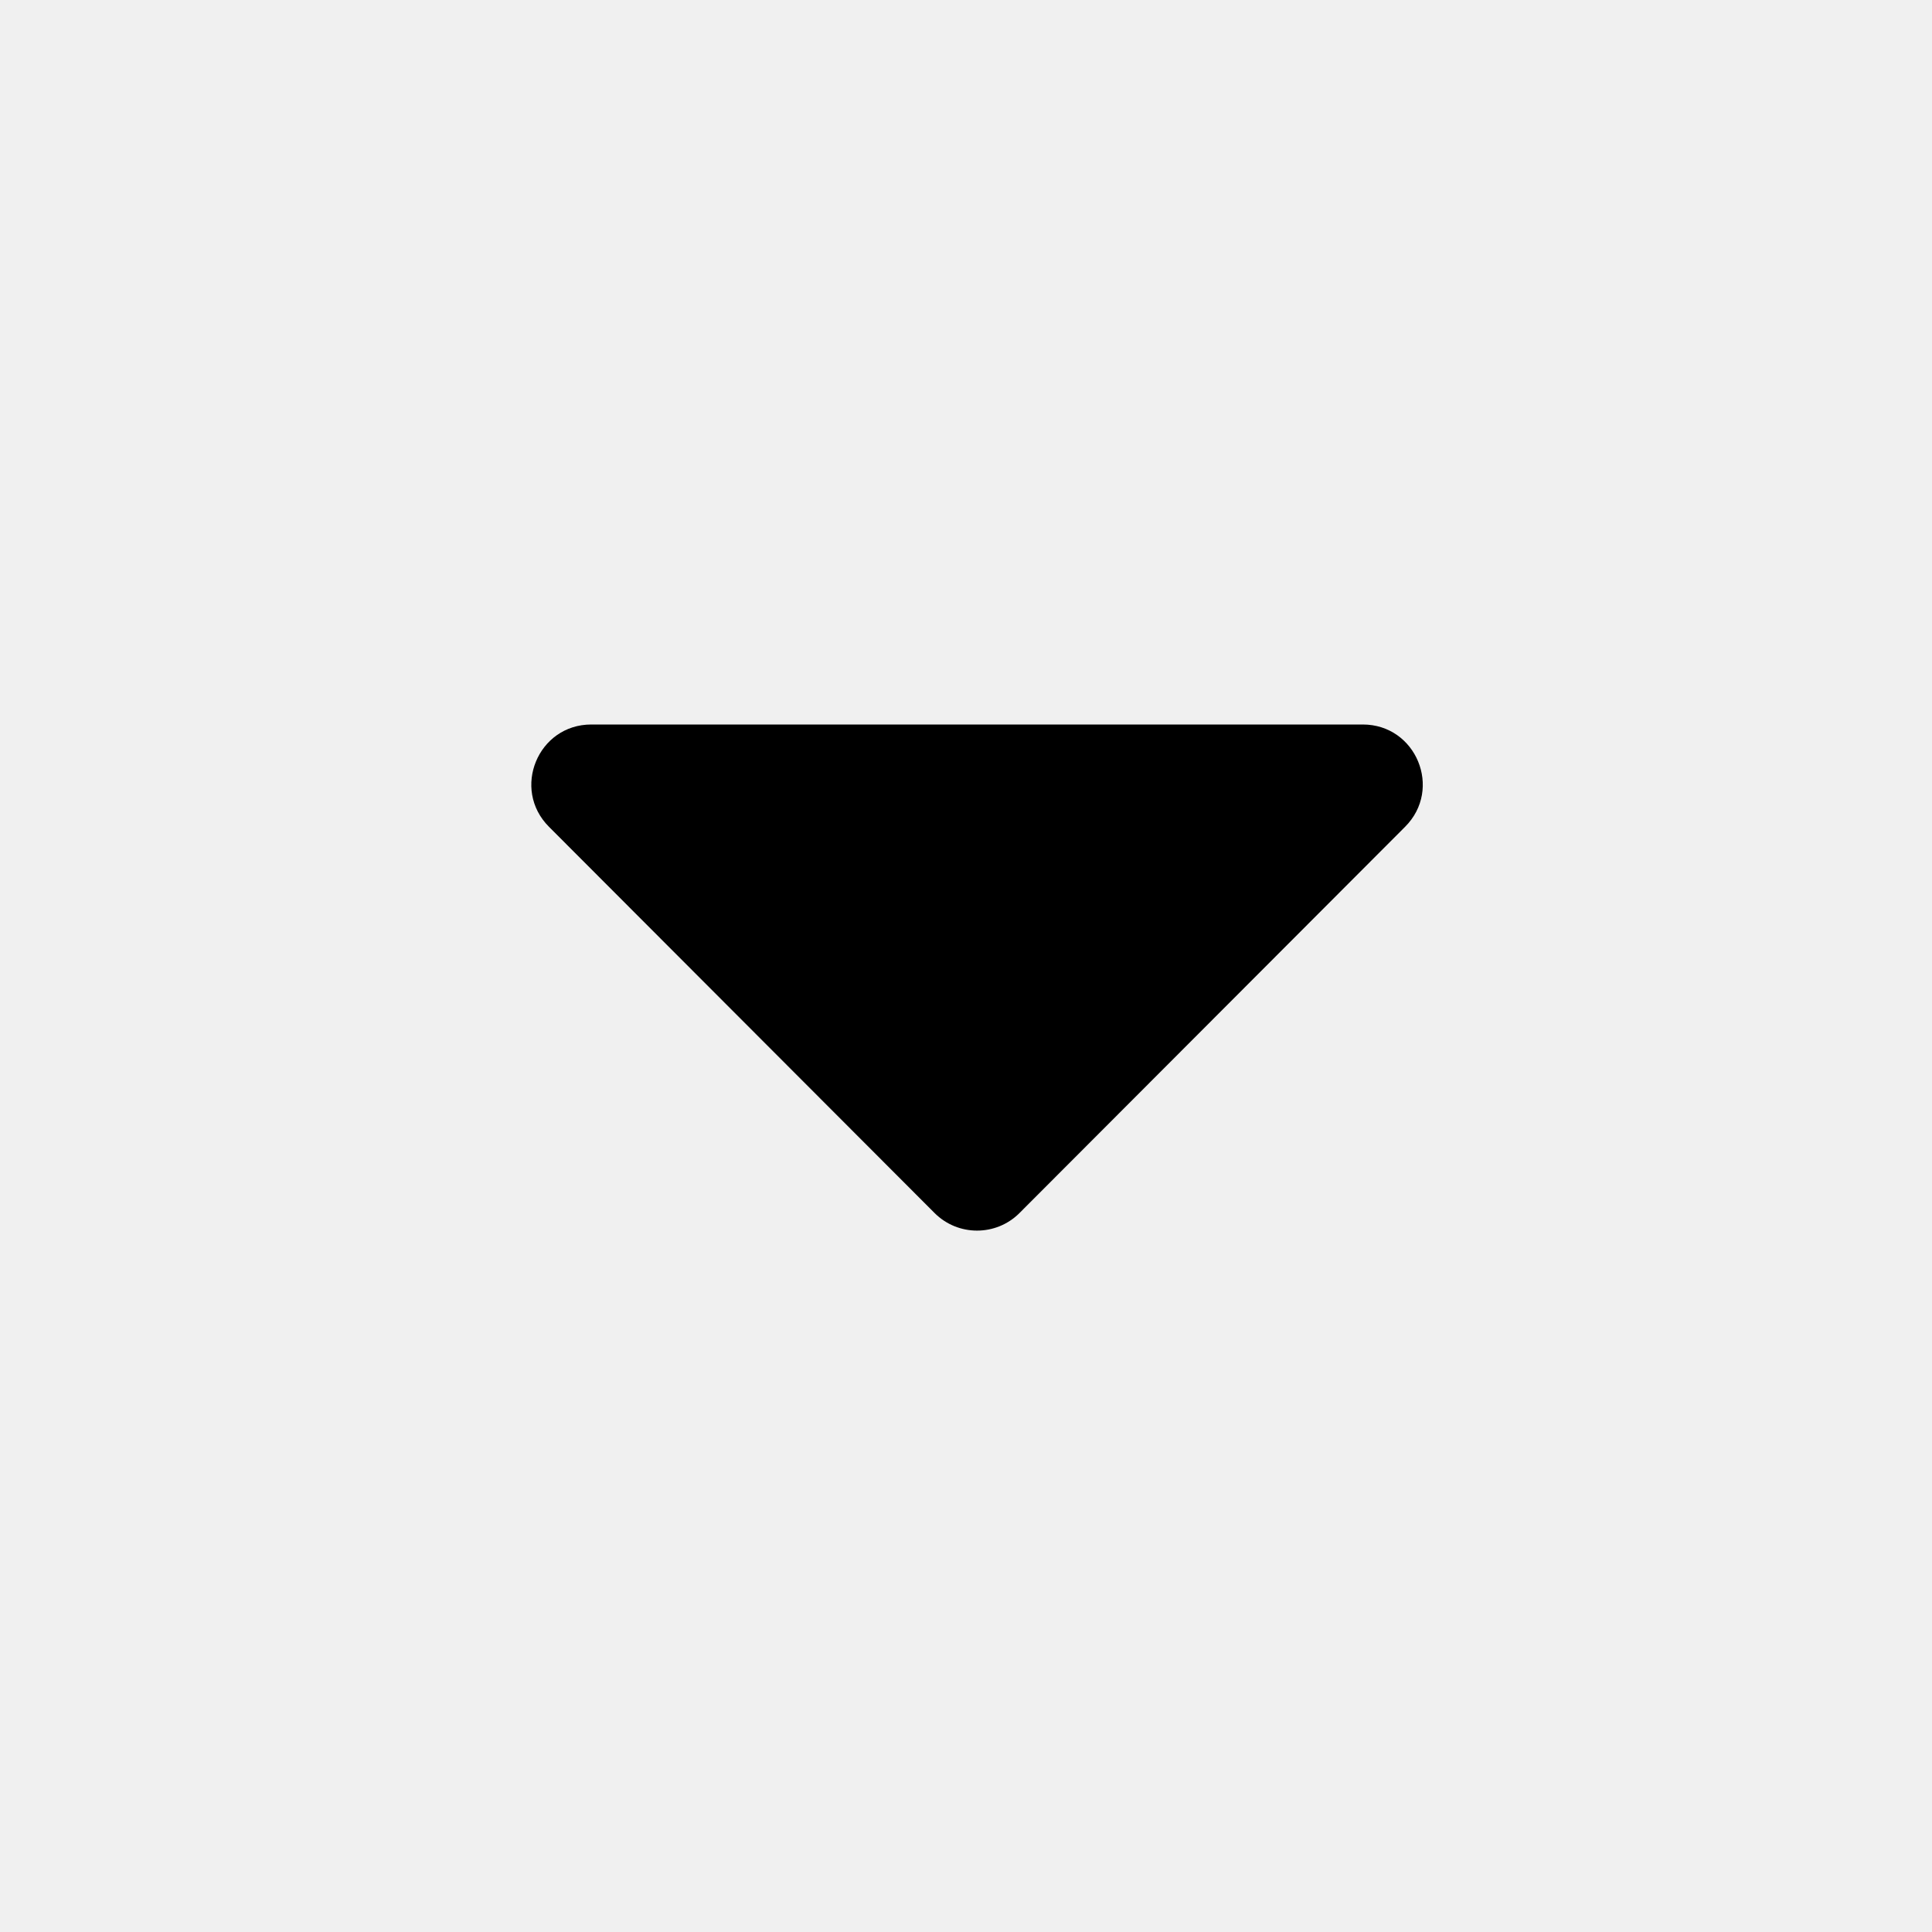
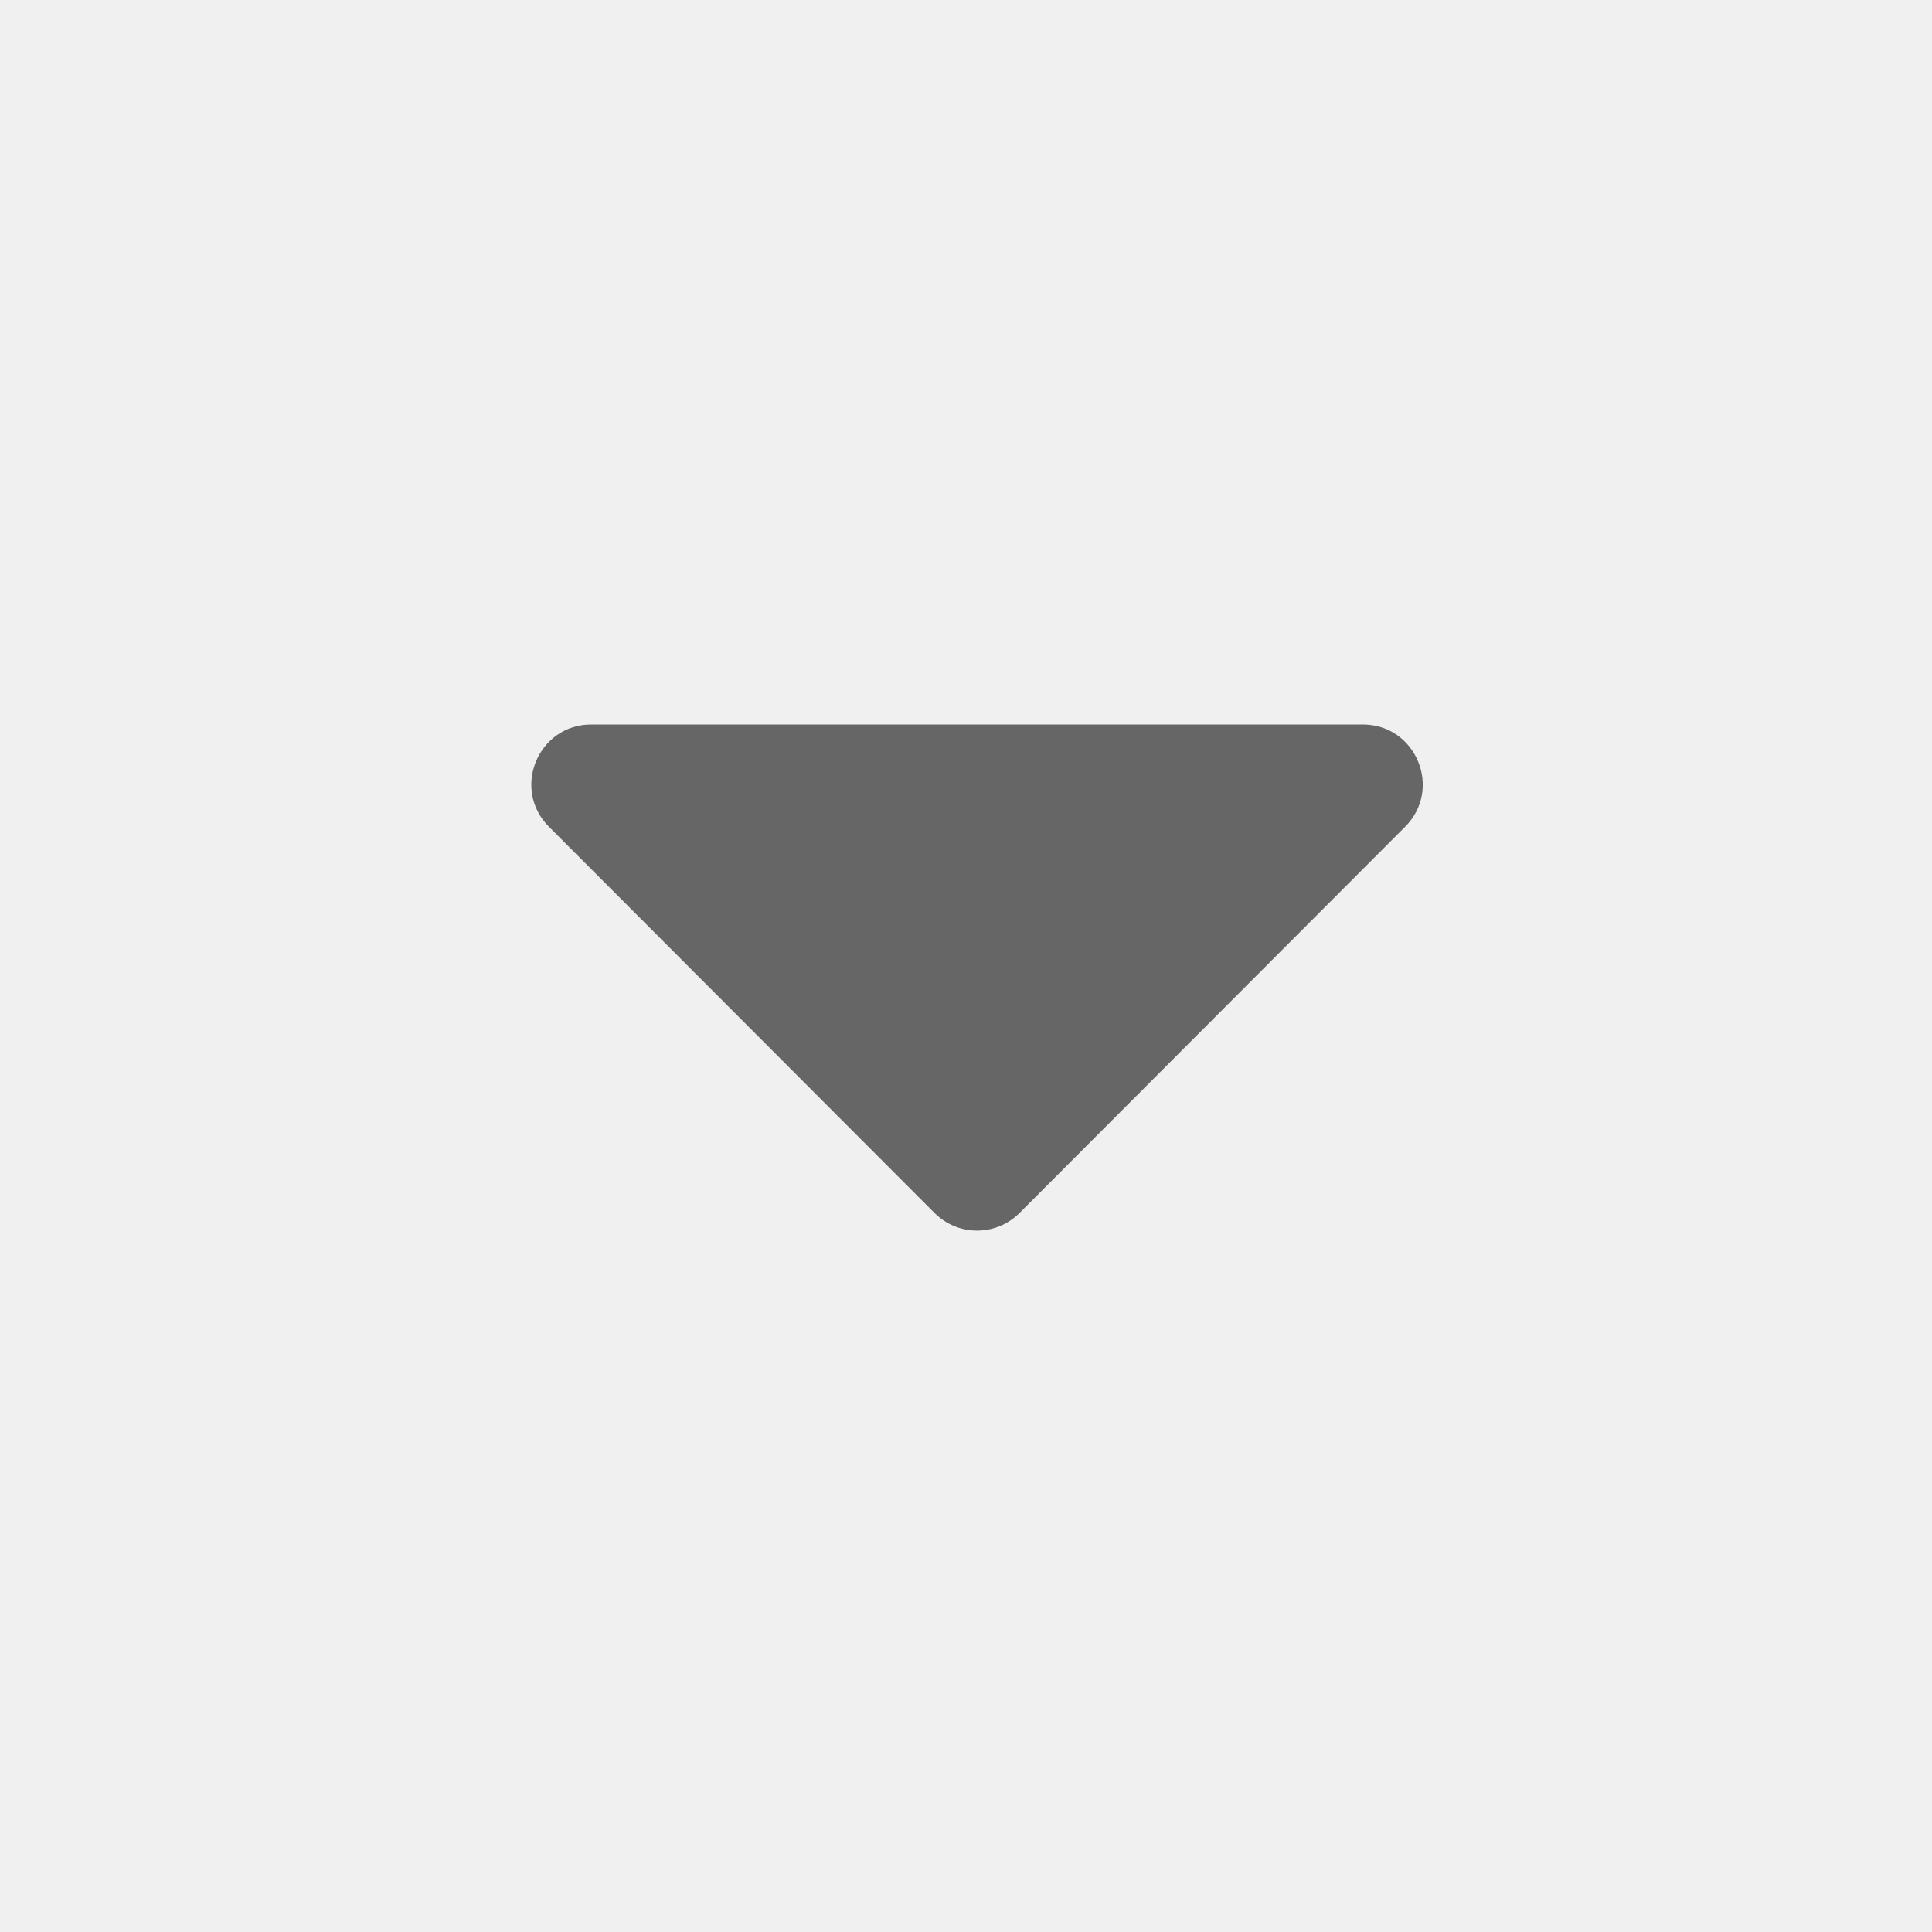
<svg xmlns="http://www.w3.org/2000/svg" xmlns:xlink="http://www.w3.org/1999/xlink" width="80px" height="80px" viewBox="0 0 80 80" version="1.1">
  <defs>
    <path d="M24.484,30 L56.43,30 C58.641,30 59.746,32.672 58.181,34.237 L42.214,50.23 C41.246,51.199 39.669,51.199 38.7,50.23 L22.733,34.237 C21.169,32.672 22.274,30 24.484,30 Z" id="path-1" />
  </defs>
  <g id="Icons/arrrrrr4" stroke="none" stroke-width="1" fill="none" fill-rule="evenodd">
    <mask id="mask-2" fill="white">
      <use xlink:href="#path-1" />
    </mask>
-     <use id="Mask" fill="#000000" fill-rule="nonzero" xlink:href="#path-1" />
+     <use id="Mask" fill="#666666" fill-rule="nonzero" xlink:href="#path-1" />
  </g>
</svg>
